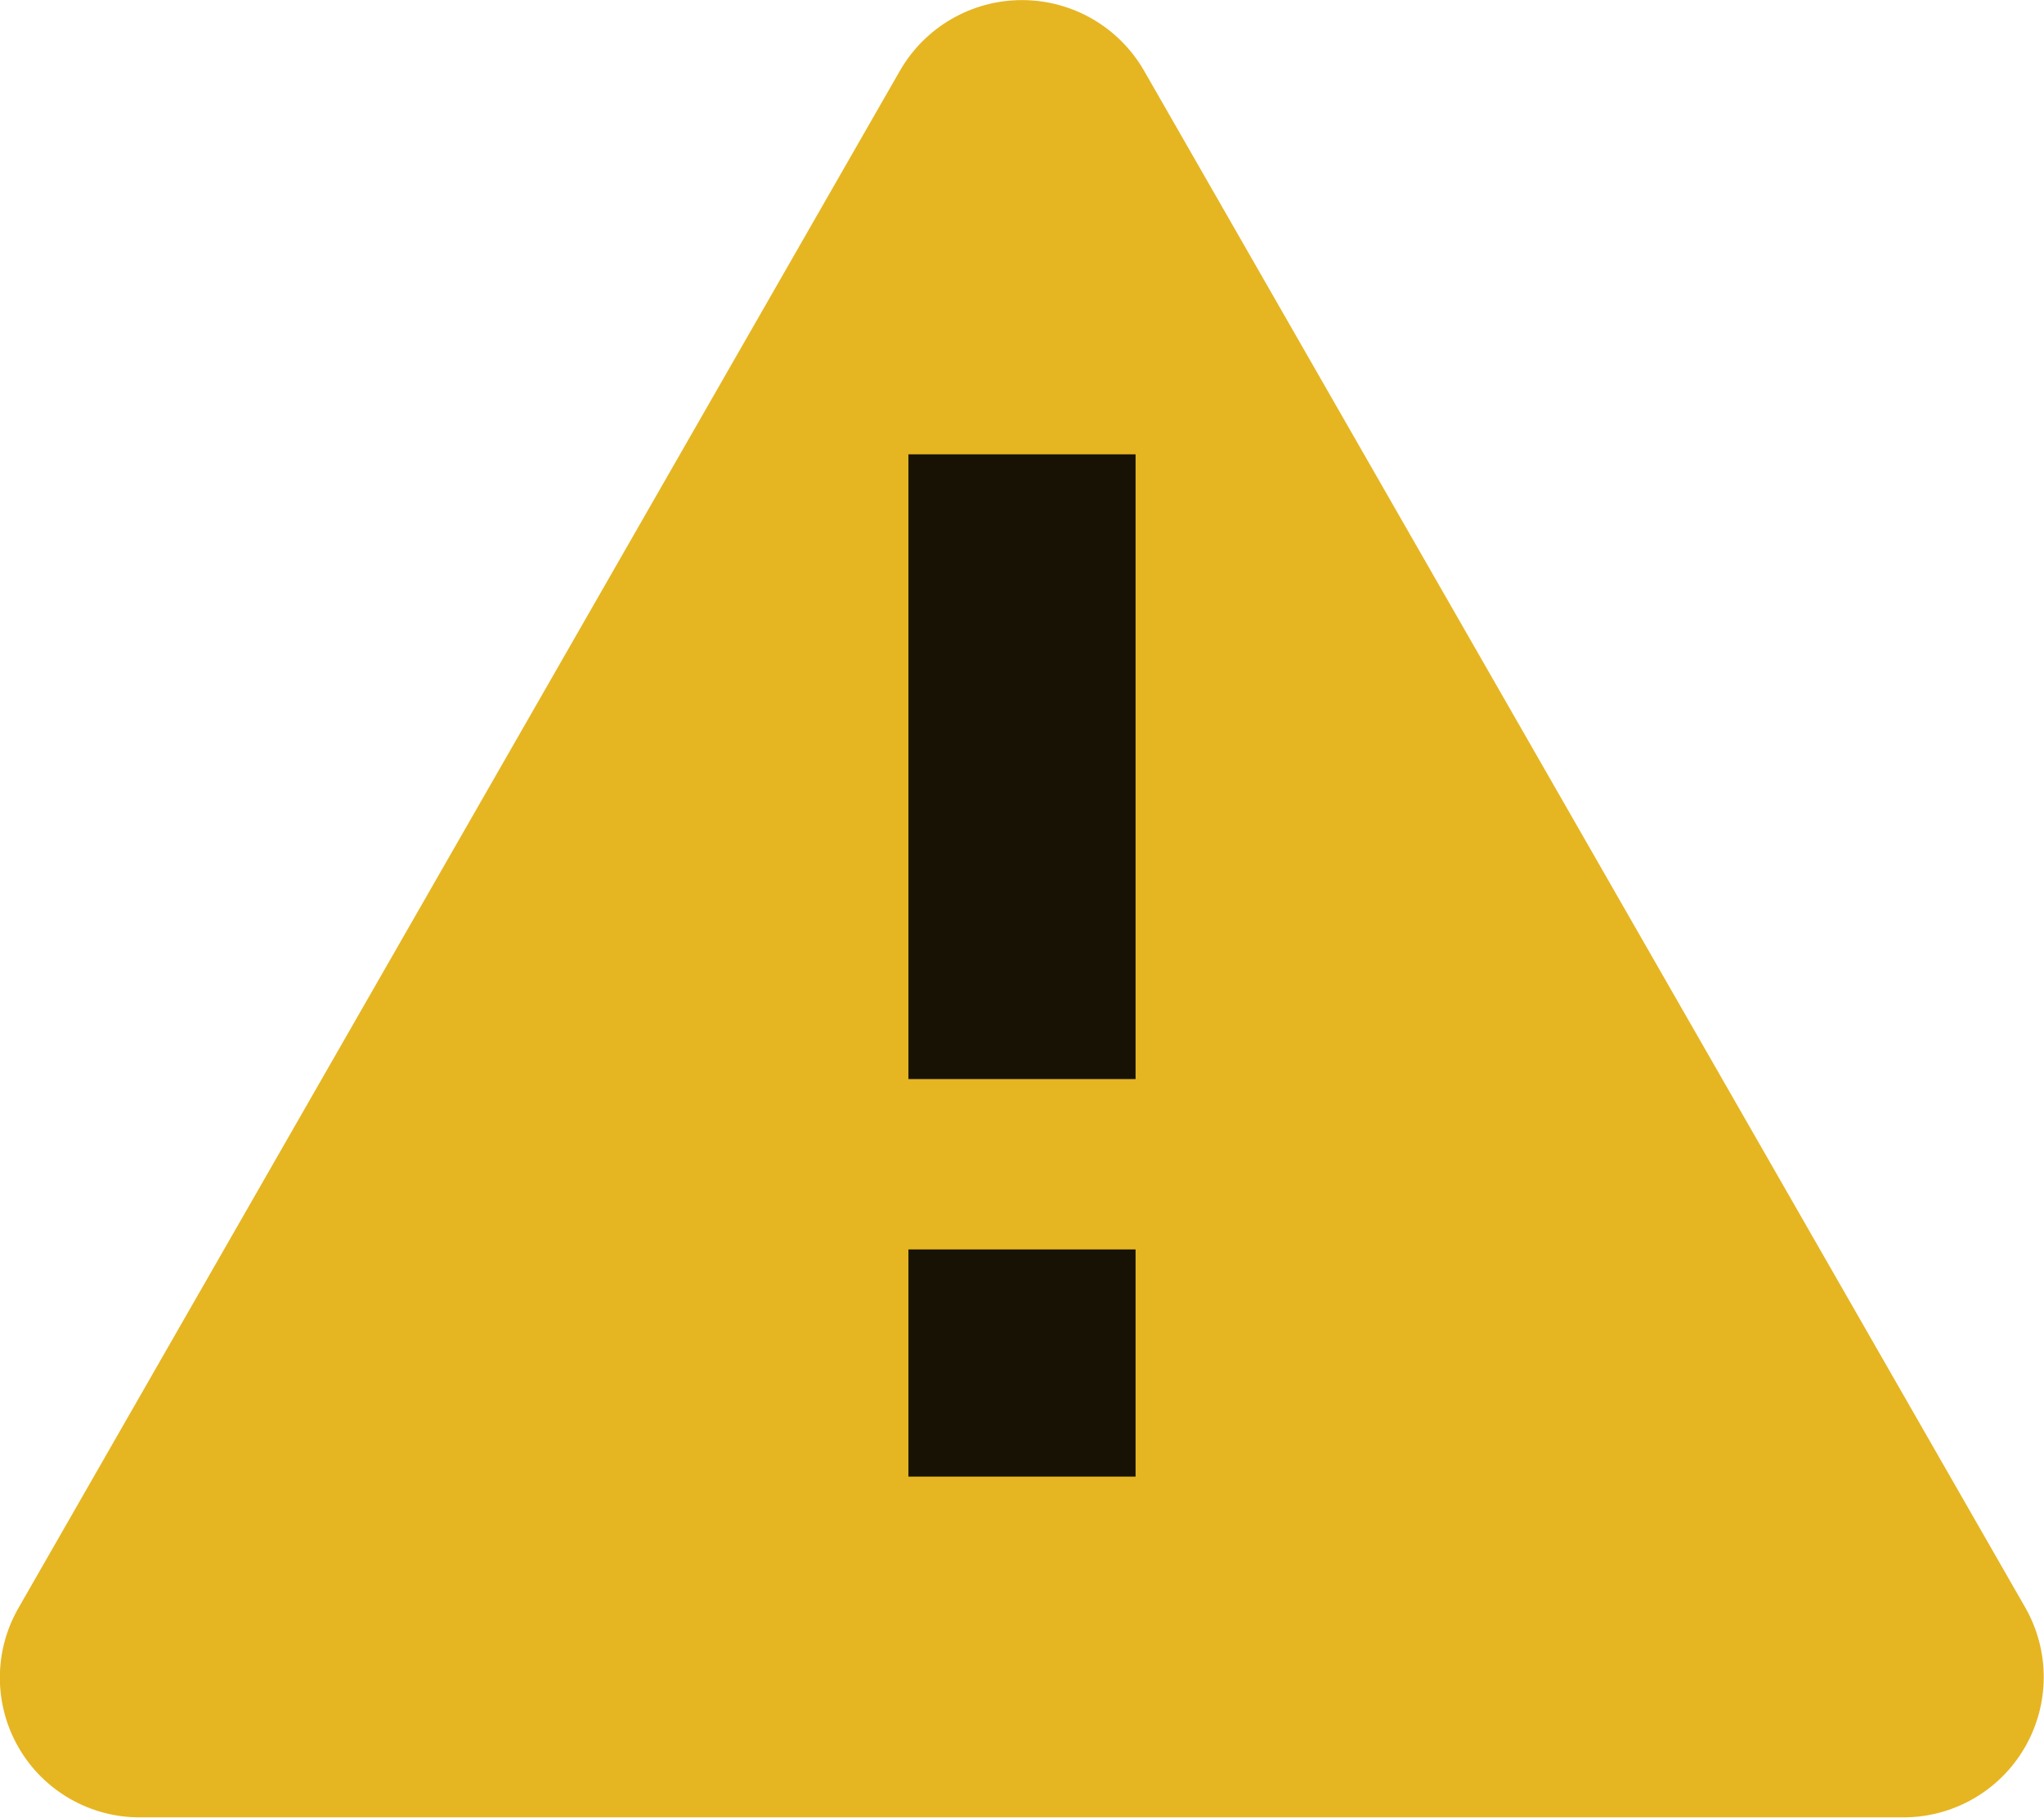
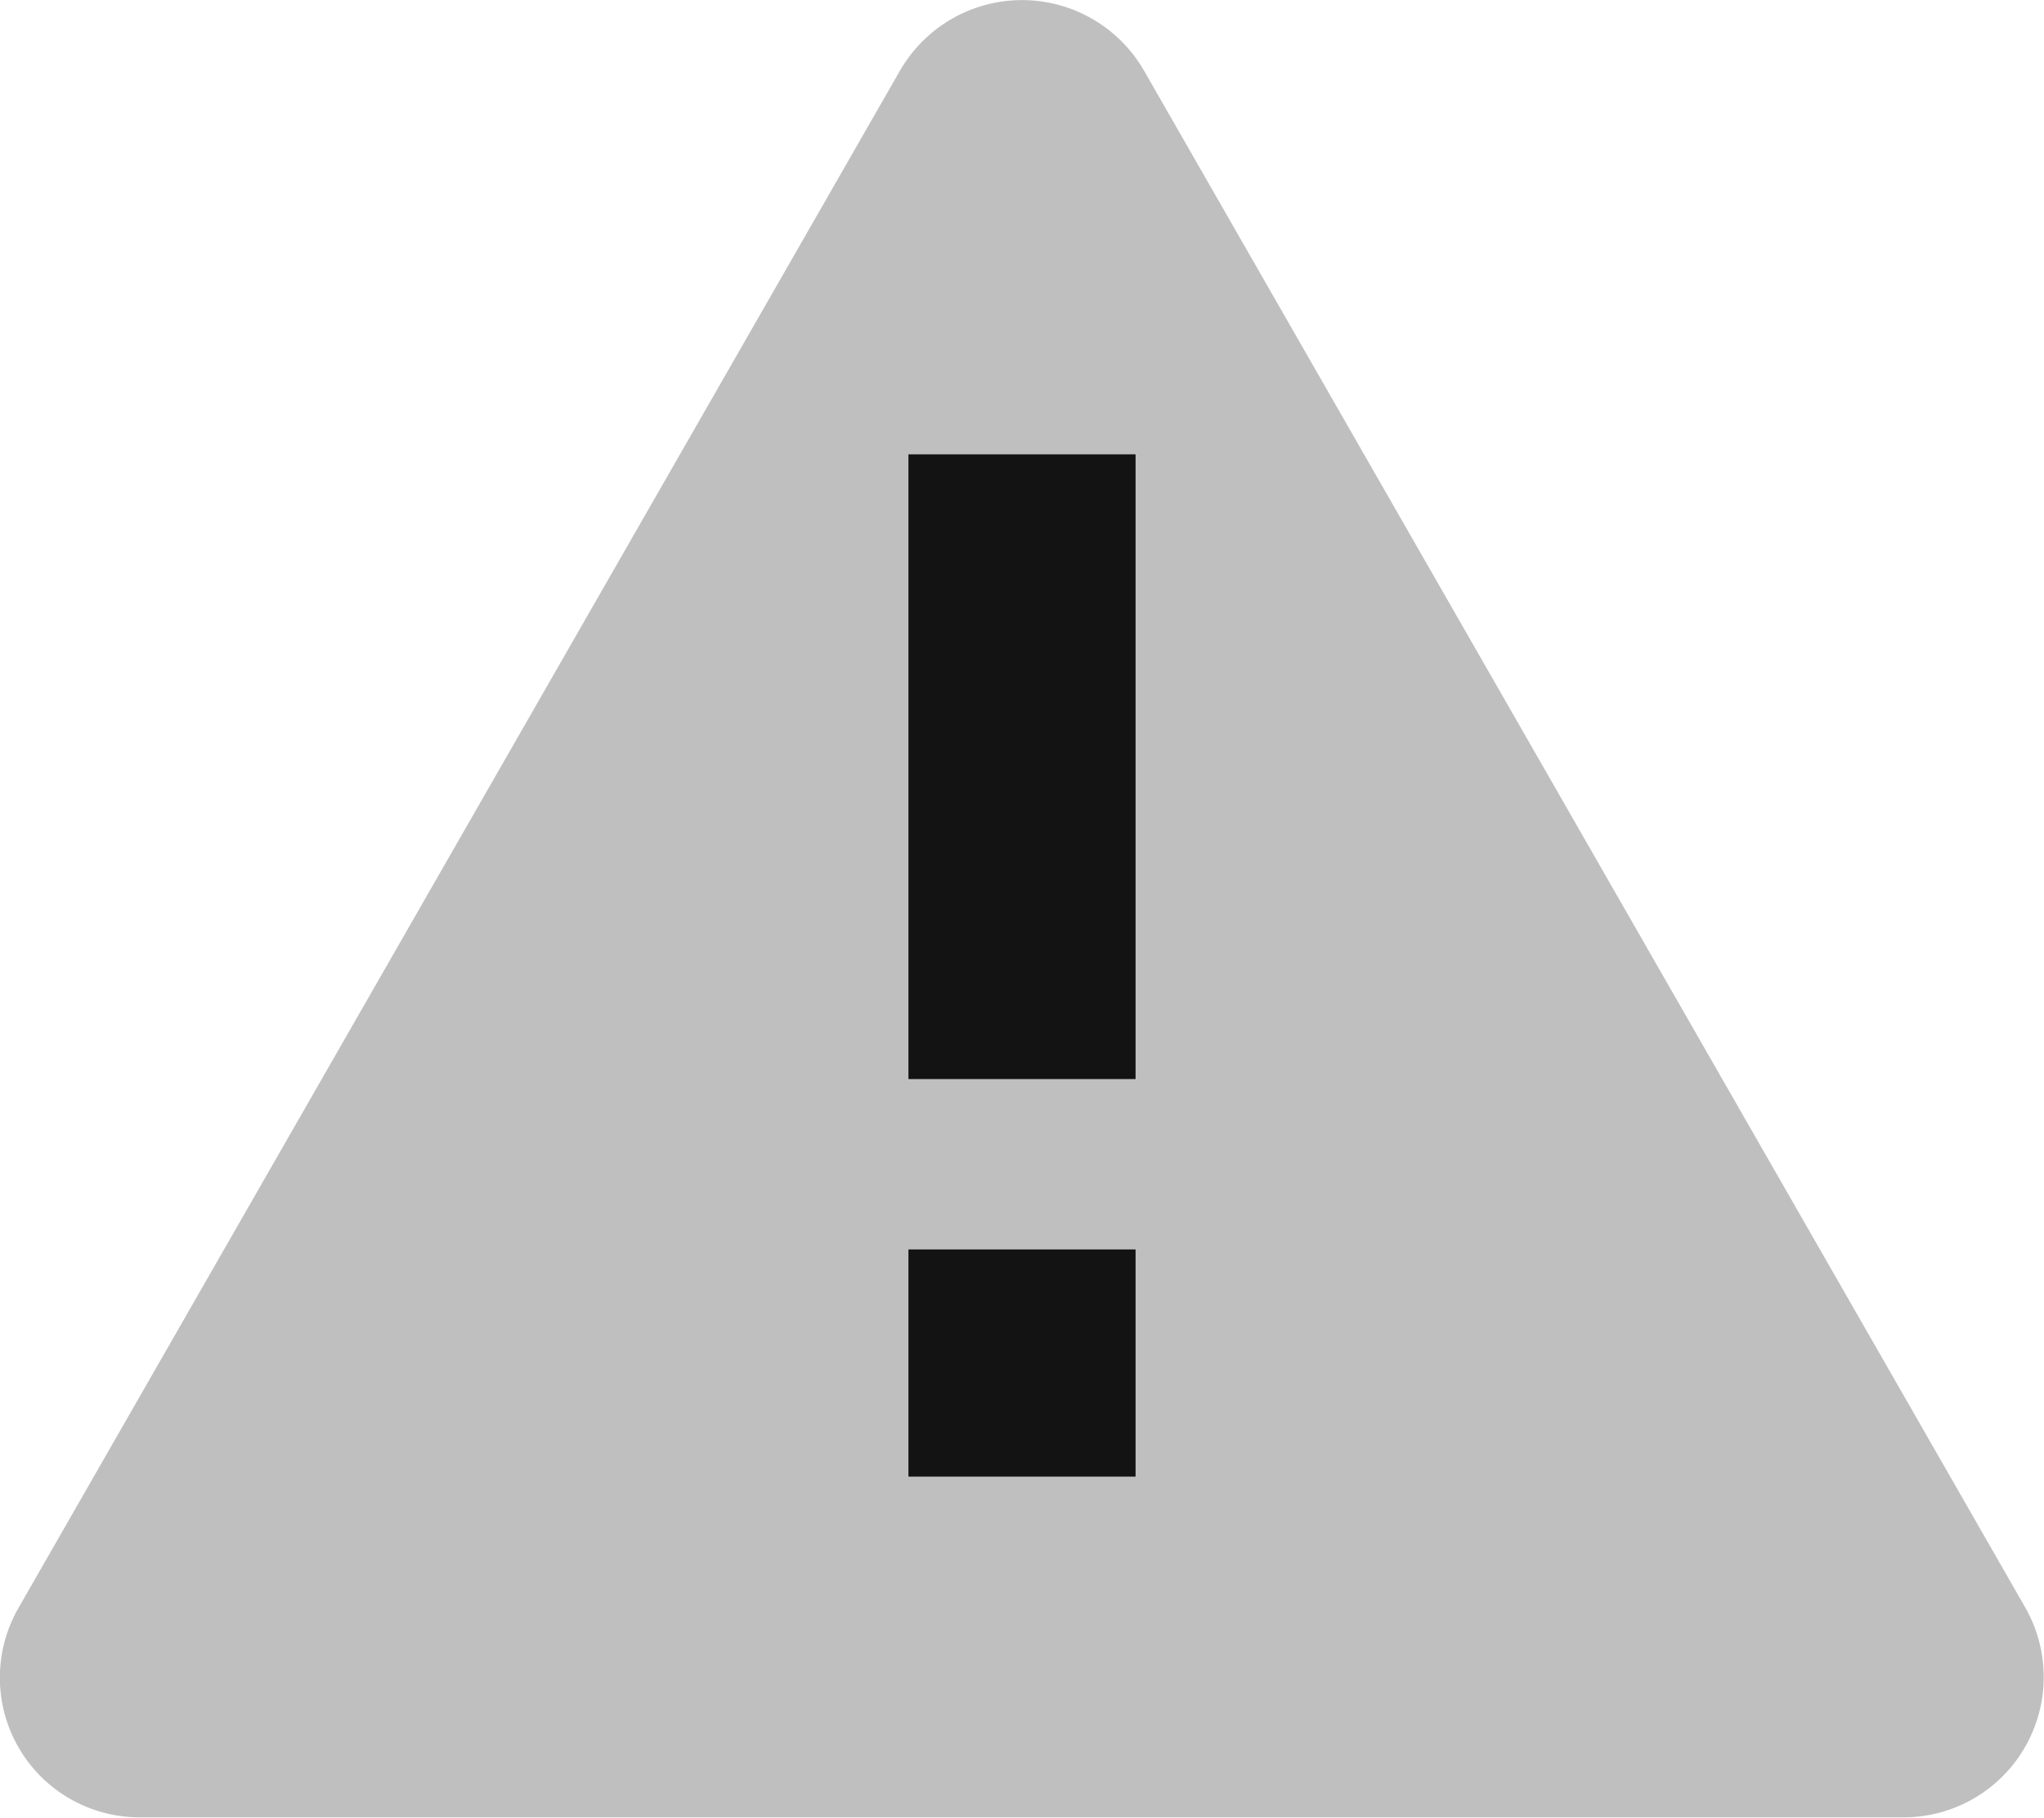
<svg xmlns="http://www.w3.org/2000/svg" width="18" height="16">
  <g fill="none" fill-rule="evenodd">
-     <path d="M7.926.621a1.24 1.24 0 0 1 2.148 0l7.763 13.535A1.235 1.235 0 0 1 16.763 16H1.237a1.23 1.23 0 0 1-1.074-1.844L7.926.621z" fill="#E6B522" />
-     <path d="M10 11v2H8v-2h2zm0-7v5.5H8V4h2z" fill-opacity=".9" fill="#000" />
+     <path d="M7.926.621a1.24 1.24 0 0 1 2.148 0l7.763 13.535A1.235 1.235 0 0 1 16.763 16H1.237a1.23 1.23 0 0 1-1.074-1.844L7.926.621z" fill="#BFBFBF" />
+     <path id="fixedColor" d="M10 11v2H8v-2h2zm0-7v5.5H8V4h2z" fill-opacity=".9" fill="#000" />
  </g>
</svg>
